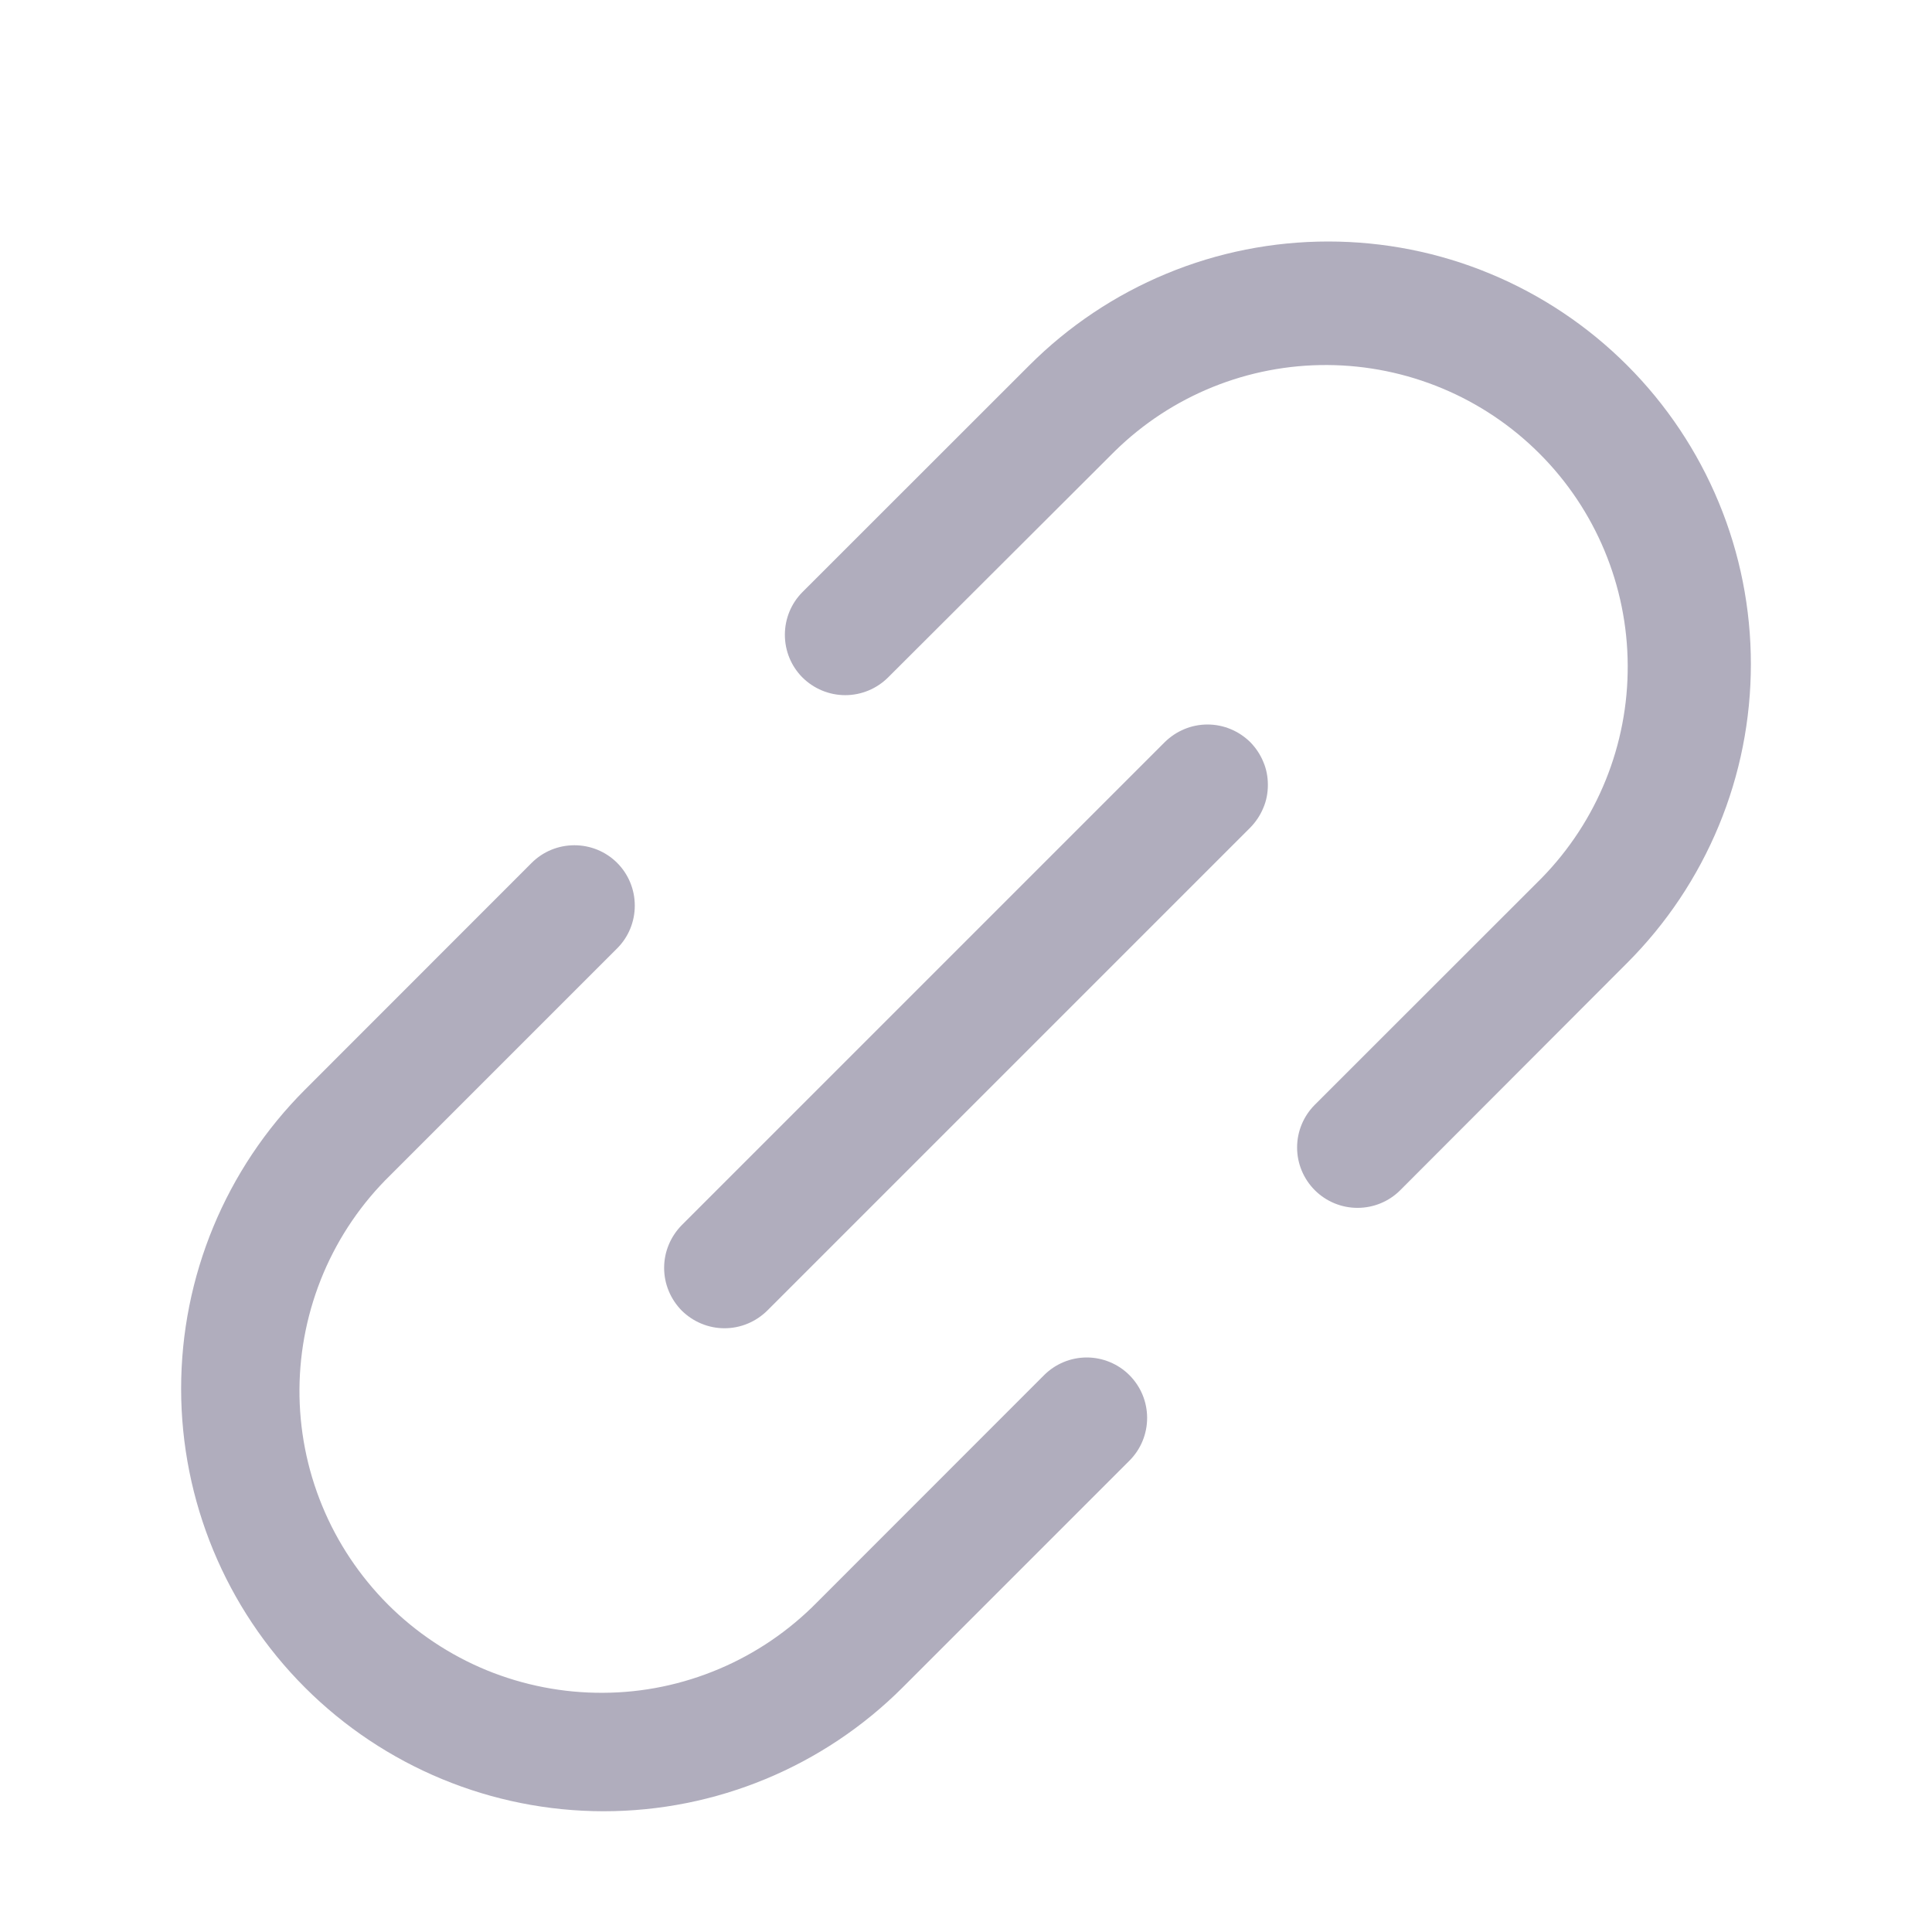
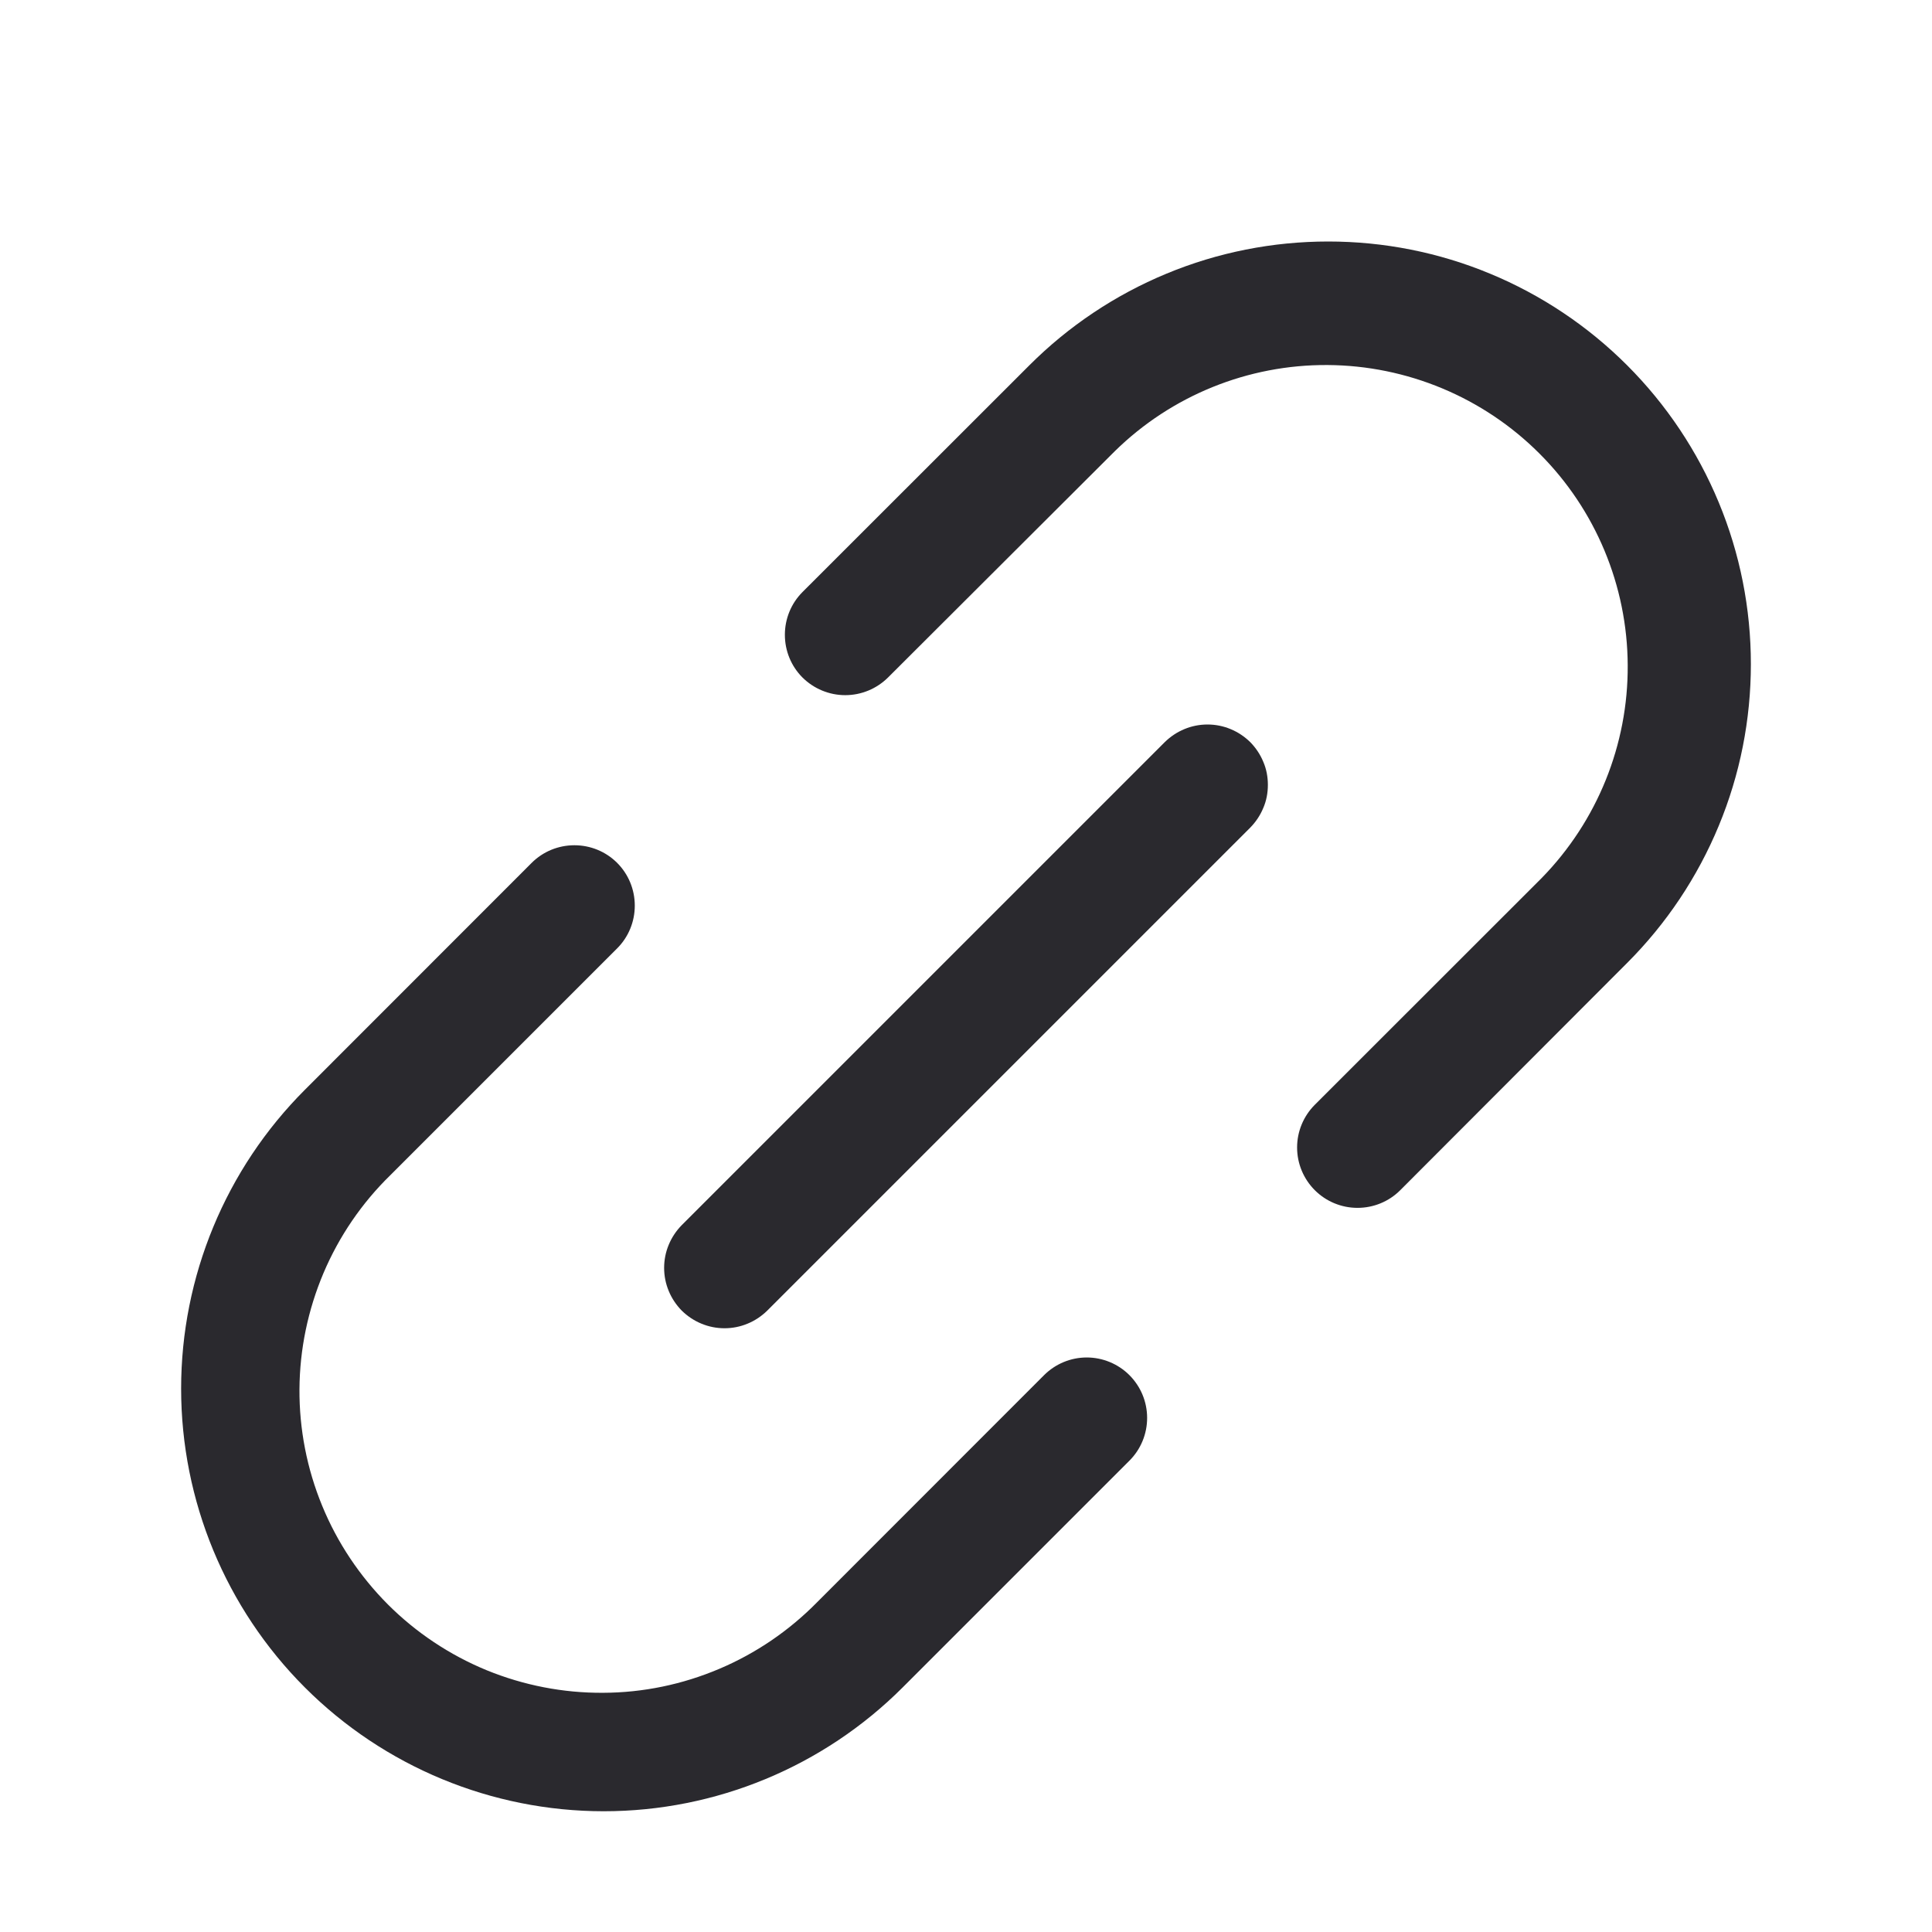
<svg xmlns="http://www.w3.org/2000/svg" preserveAspectRatio="xMidYMid meet" viewBox="0 0 16 16" fill="none">
-   <path d="M10.354 6.146C10.4 6.193 10.437 6.248 10.462 6.309C10.488 6.369 10.5 6.434 10.5 6.5C10.5 6.566 10.488 6.631 10.462 6.691C10.437 6.752 10.4 6.807 10.354 6.854L6.354 10.854C6.307 10.9 6.252 10.937 6.191 10.962C6.131 10.987 6.066 11 6 11C5.934 11 5.869 10.987 5.809 10.962C5.748 10.937 5.693 10.9 5.646 10.854C5.6 10.807 5.563 10.752 5.538 10.691C5.513 10.631 5.5 10.566 5.5 10.5C5.5 10.434 5.513 10.369 5.538 10.309C5.563 10.248 5.6 10.193 5.646 10.146L9.646 6.146C9.693 6.1 9.748 6.063 9.809 6.038C9.869 6.013 9.934 6 10 6C10.066 6 10.131 6.013 10.191 6.038C10.252 6.063 10.307 6.1 10.354 6.146ZM13.475 3.025C13.15 2.7 12.764 2.442 12.339 2.266C11.915 2.09 11.46 2 11 2C10.54 2 10.085 2.09 9.661 2.266C9.236 2.442 8.85 2.7 8.525 3.025L6.646 4.903C6.552 4.997 6.5 5.124 6.5 5.257C6.5 5.39 6.552 5.517 6.646 5.611C6.74 5.704 6.867 5.757 7 5.757C7.133 5.757 7.26 5.704 7.354 5.611L9.233 3.736C9.703 3.275 10.336 3.019 10.994 3.023C11.652 3.027 12.283 3.29 12.748 3.755C13.214 4.22 13.477 4.851 13.48 5.509C13.484 6.167 13.228 6.8 12.768 7.271L10.889 9.149C10.795 9.243 10.742 9.37 10.742 9.503C10.742 9.636 10.795 9.763 10.889 9.857C10.982 9.95 11.109 10.003 11.242 10.003C11.375 10.003 11.502 9.951 11.596 9.857L13.475 7.975C13.8 7.65 14.058 7.264 14.234 6.839C14.41 6.415 14.5 5.96 14.5 5.5C14.5 5.04 14.41 4.585 14.234 4.161C14.058 3.736 13.8 3.35 13.475 3.025ZM8.646 11.389L6.768 13.268C6.536 13.504 6.261 13.692 5.956 13.821C5.652 13.95 5.325 14.018 4.994 14.019C4.663 14.021 4.336 13.957 4.03 13.832C3.724 13.706 3.446 13.521 3.212 13.287C2.979 13.053 2.793 12.775 2.668 12.47C2.542 12.164 2.478 11.836 2.48 11.505C2.482 11.175 2.55 10.848 2.679 10.543C2.808 10.239 2.996 9.963 3.233 9.732L5.111 7.854C5.205 7.76 5.257 7.633 5.257 7.5C5.257 7.367 5.205 7.24 5.111 7.146C5.017 7.052 4.89 7 4.757 7C4.624 7 4.497 7.052 4.403 7.146L2.525 9.025C1.869 9.681 1.5 10.572 1.5 11.5C1.5 12.428 1.869 13.319 2.525 13.975C3.181 14.631 4.072 15 5 15C5.928 15 6.819 14.631 7.475 13.975L9.354 12.096C9.448 12.002 9.5 11.875 9.5 11.742C9.5 11.609 9.447 11.482 9.353 11.388C9.26 11.295 9.132 11.242 9 11.242C8.867 11.242 8.74 11.295 8.646 11.389Z" fill="#B0ADBD" />
+   <path d="M10.354 6.146C10.4 6.193 10.437 6.248 10.462 6.309C10.488 6.369 10.5 6.434 10.5 6.5C10.5 6.566 10.488 6.631 10.462 6.691C10.437 6.752 10.4 6.807 10.354 6.854L6.354 10.854C6.307 10.9 6.252 10.937 6.191 10.962C6.131 10.987 6.066 11 6 11C5.934 11 5.869 10.987 5.809 10.962C5.748 10.937 5.693 10.9 5.646 10.854C5.6 10.807 5.563 10.752 5.538 10.691C5.513 10.631 5.5 10.566 5.5 10.5C5.5 10.434 5.513 10.369 5.538 10.309C5.563 10.248 5.6 10.193 5.646 10.146L9.646 6.146C9.693 6.1 9.748 6.063 9.809 6.038C9.869 6.013 9.934 6 10 6C10.066 6 10.131 6.013 10.191 6.038C10.252 6.063 10.307 6.1 10.354 6.146ZM13.475 3.025C13.15 2.7 12.764 2.442 12.339 2.266C11.915 2.09 11.46 2 11 2C10.54 2 10.085 2.09 9.661 2.266C9.236 2.442 8.85 2.7 8.525 3.025L6.646 4.903C6.552 4.997 6.5 5.124 6.5 5.257C6.5 5.39 6.552 5.517 6.646 5.611C6.74 5.704 6.867 5.757 7 5.757C7.133 5.757 7.26 5.704 7.354 5.611L9.233 3.736C9.703 3.275 10.336 3.019 10.994 3.023C11.652 3.027 12.283 3.29 12.748 3.755C13.214 4.22 13.477 4.851 13.48 5.509C13.484 6.167 13.228 6.8 12.768 7.271L10.889 9.149C10.795 9.243 10.742 9.37 10.742 9.503C10.742 9.636 10.795 9.763 10.889 9.857C10.982 9.95 11.109 10.003 11.242 10.003C11.375 10.003 11.502 9.951 11.596 9.857L13.475 7.975C13.8 7.65 14.058 7.264 14.234 6.839C14.41 6.415 14.5 5.96 14.5 5.5C14.5 5.04 14.41 4.585 14.234 4.161C14.058 3.736 13.8 3.35 13.475 3.025ZM8.646 11.389L6.768 13.268C6.536 13.504 6.261 13.692 5.956 13.821C5.652 13.95 5.325 14.018 4.994 14.019C4.663 14.021 4.336 13.957 4.03 13.832C3.724 13.706 3.446 13.521 3.212 13.287C2.979 13.053 2.793 12.775 2.668 12.47C2.542 12.164 2.478 11.836 2.48 11.505C2.482 11.175 2.55 10.848 2.679 10.543C2.808 10.239 2.996 9.963 3.233 9.732L5.111 7.854C5.205 7.76 5.257 7.633 5.257 7.5C5.257 7.367 5.205 7.24 5.111 7.146C5.017 7.052 4.89 7 4.757 7C4.624 7 4.497 7.052 4.403 7.146L2.525 9.025C1.869 9.681 1.5 10.572 1.5 11.5C1.5 12.428 1.869 13.319 2.525 13.975C3.181 14.631 4.072 15 5 15C5.928 15 6.819 14.631 7.475 13.975L9.354 12.096C9.448 12.002 9.5 11.875 9.5 11.742C9.5 11.609 9.447 11.482 9.353 11.388C9.26 11.295 9.132 11.242 9 11.242C8.867 11.242 8.74 11.295 8.646 11.389Z" fill="#2A292E" />
</svg>
